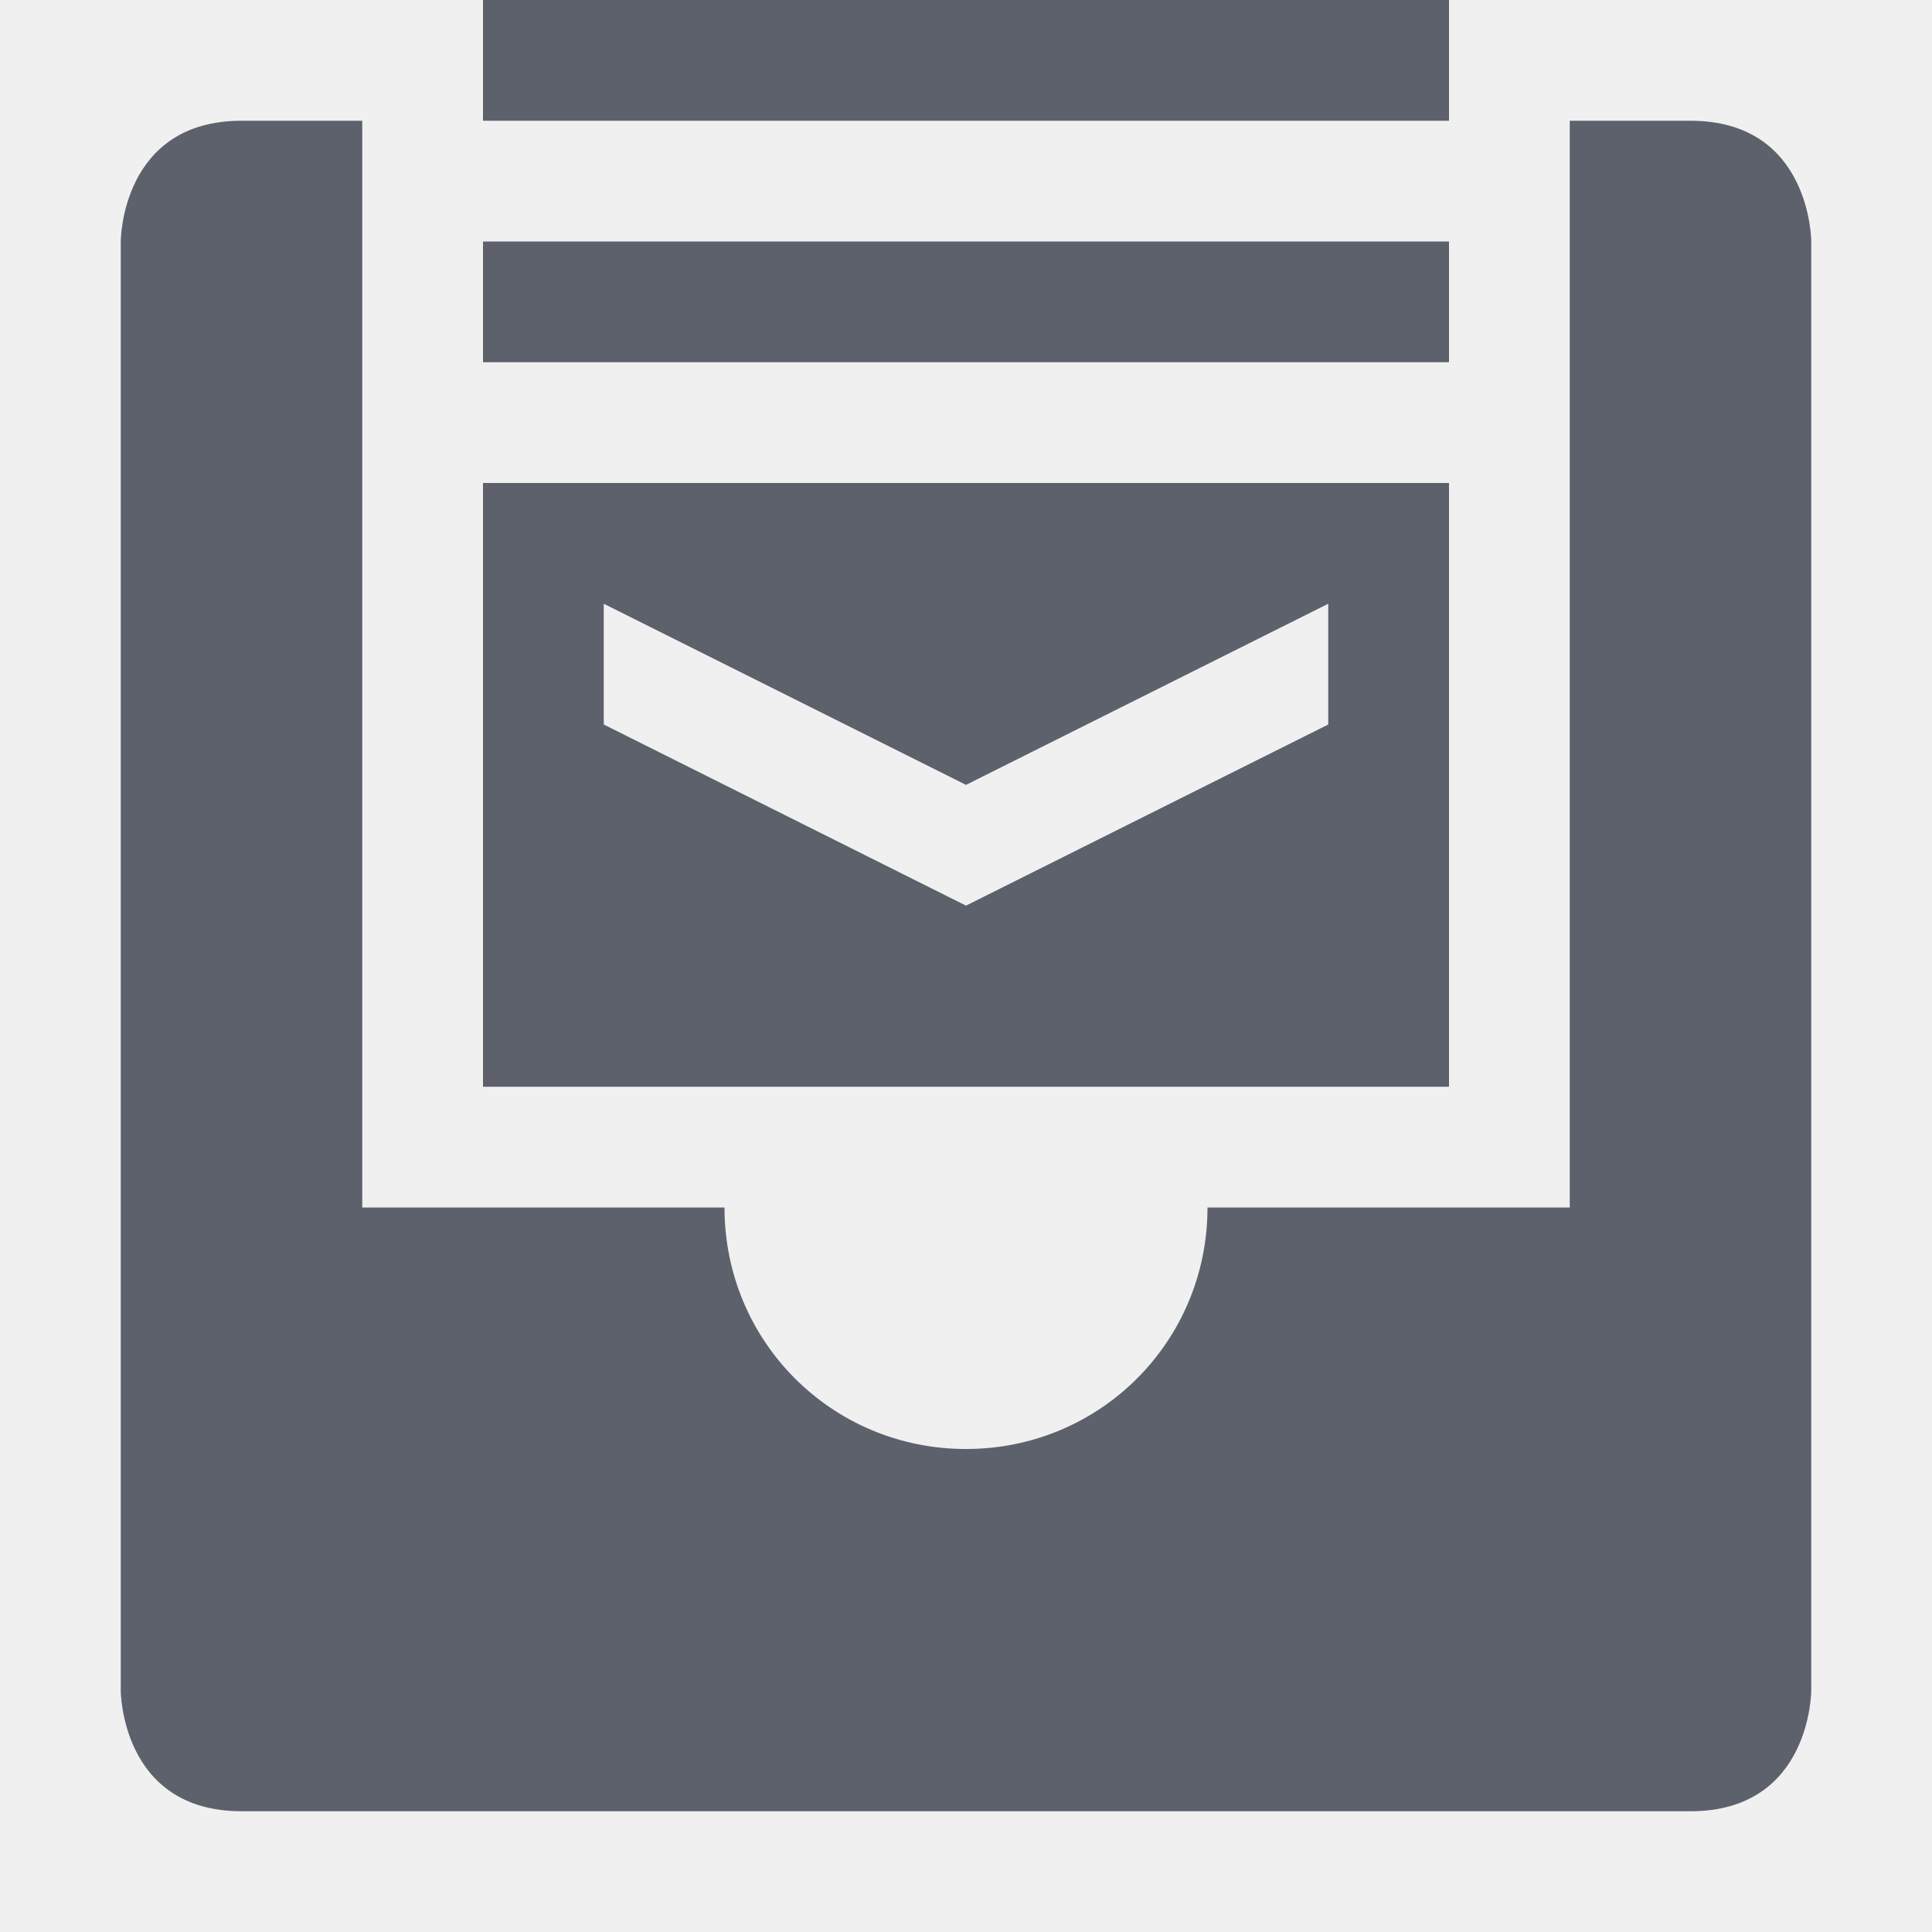
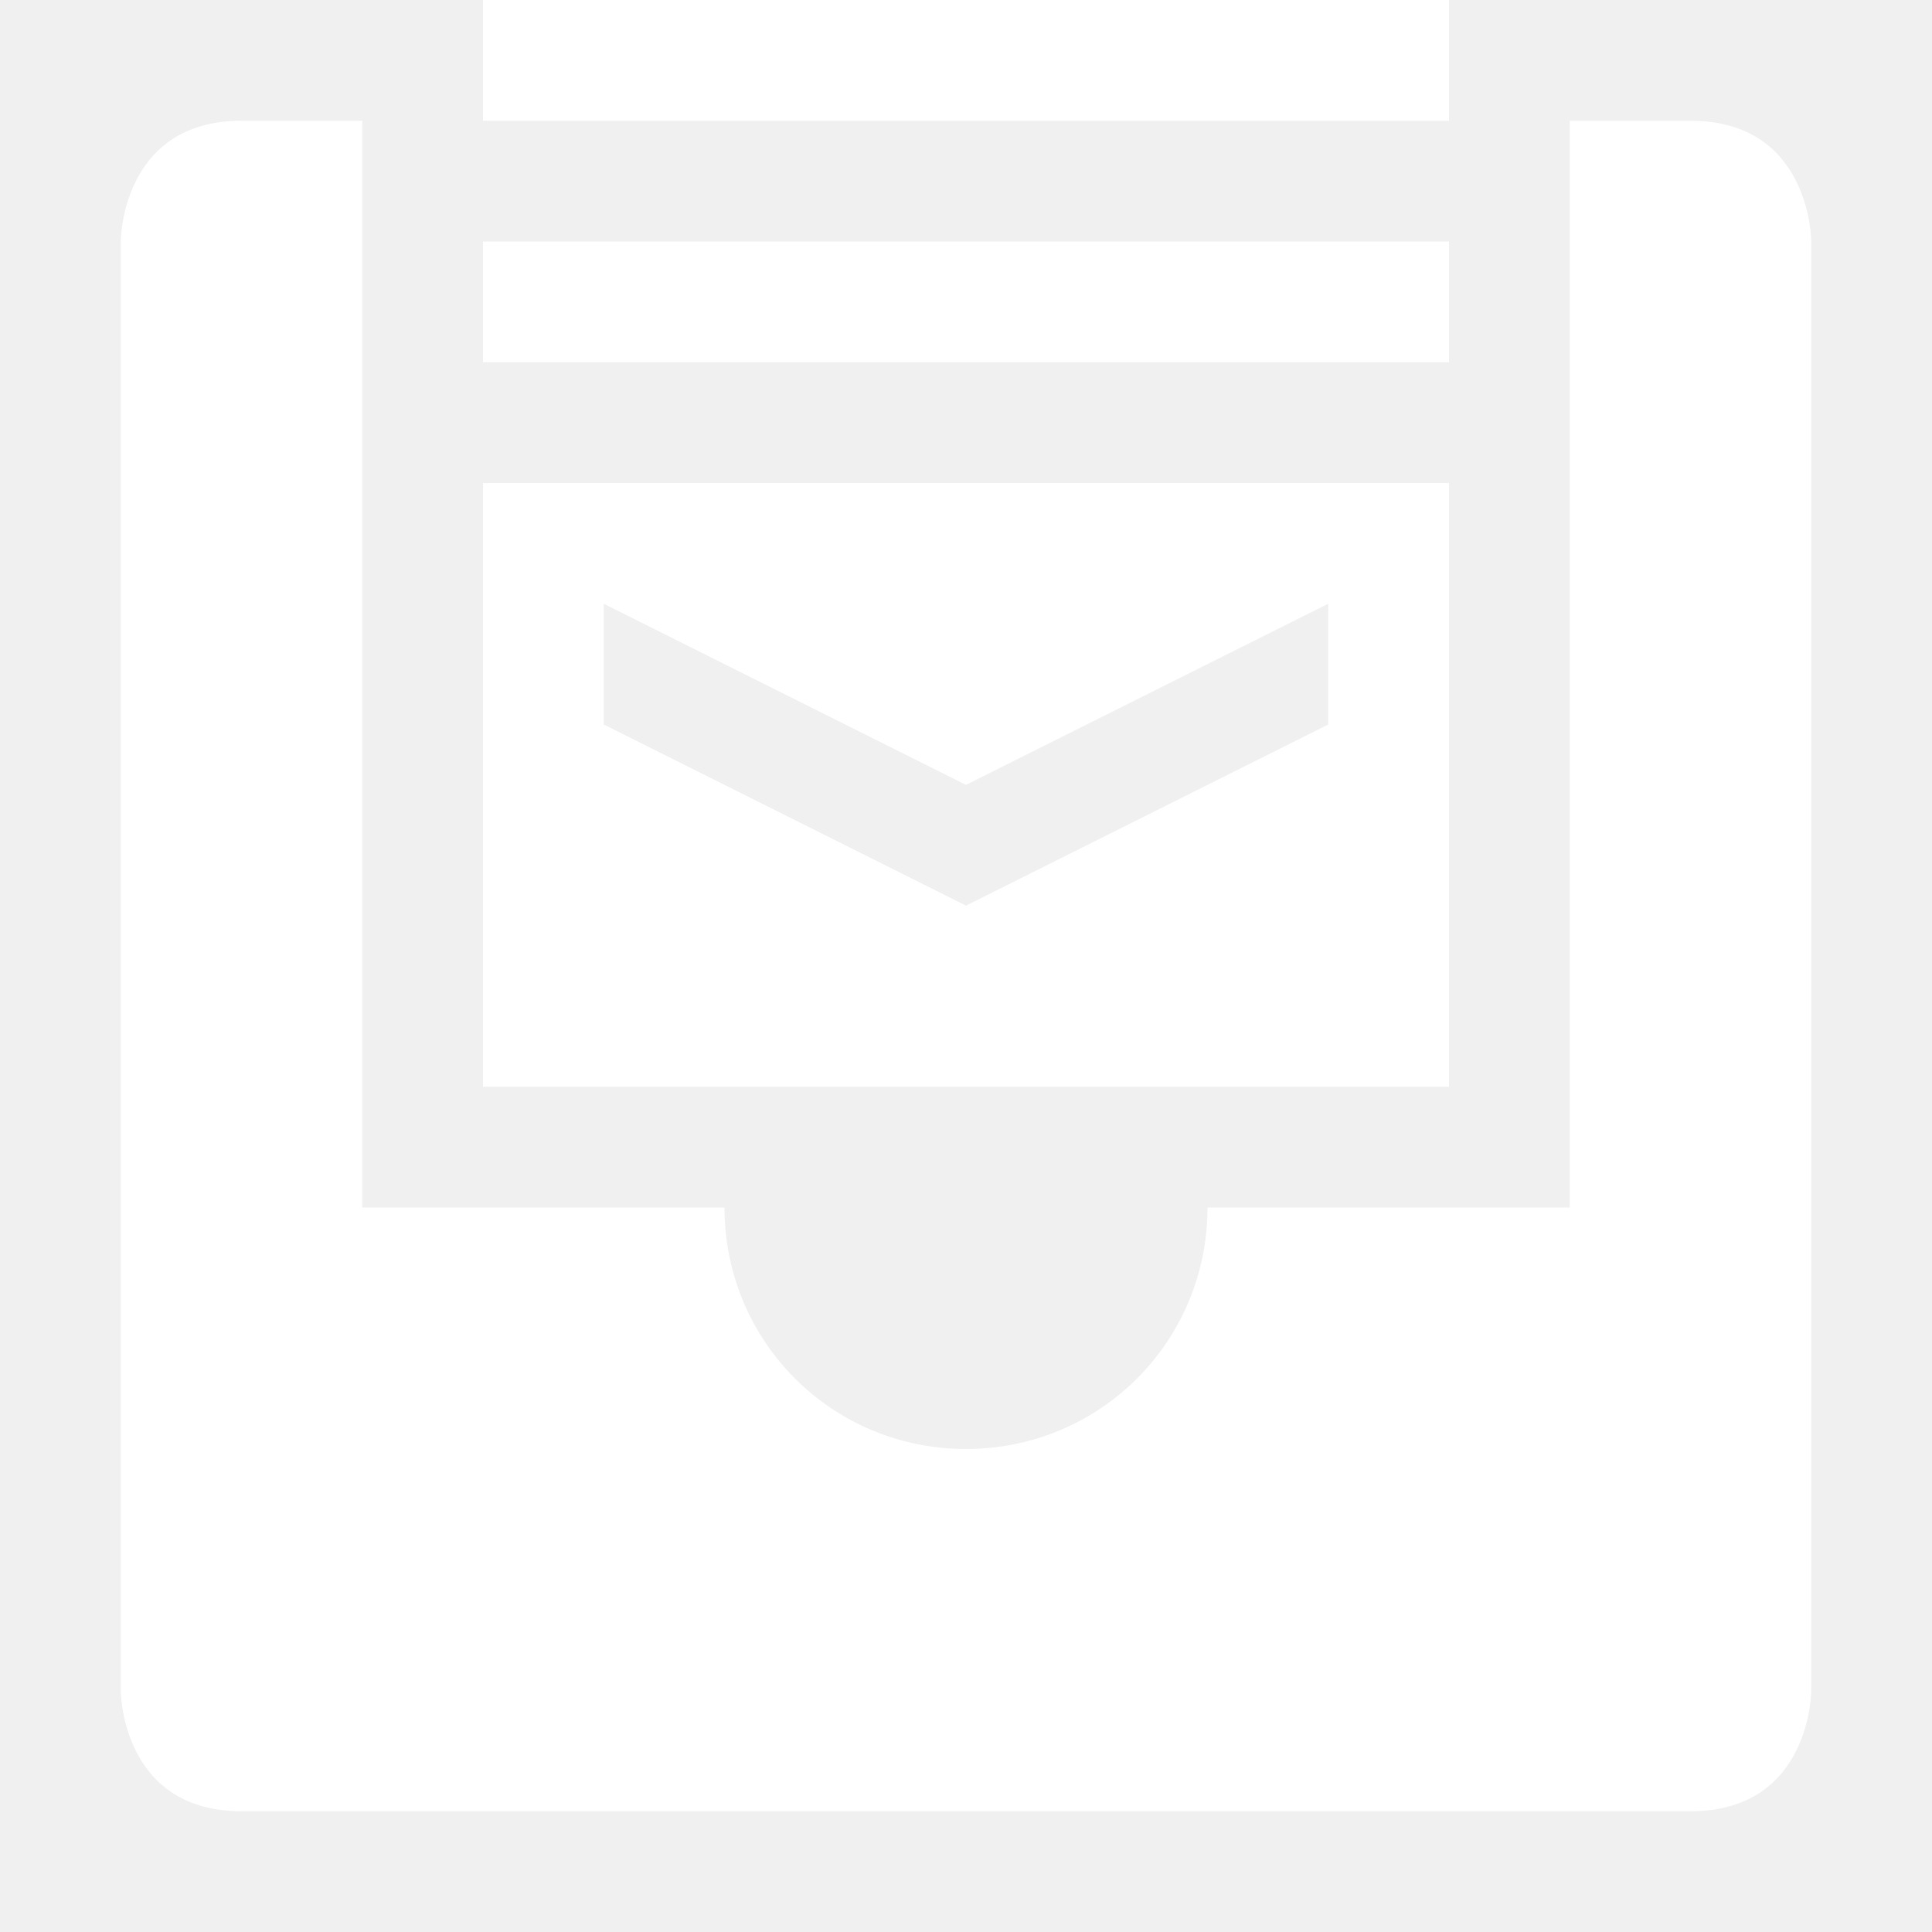
- <svg xmlns="http://www.w3.org/2000/svg" width="16" height="16" version="1.1">
-   <path style="fill:#5c616c" d="M 4,0 V 1 H 12 V 0 Z M 4,2 V 3 H 12 V 2 Z M 4,4 V 9 H 12 V 4 Z M 5,5 8,6.5 11,5 V 6 L 8,7.5 5,6 Z" />
-   <path style="fill:#5c616c" d="M 2,1 C 1,1 1,2 1,2 V 14 C 1,14 1,15 2,15 H 14 C 15,15 15,14 15,14 V 2 C 15,2 15,1 14,1 H 13 V 10 H 10 C 10,11.11 9.11,12 8,12 6.89,12 6,11.11 6,10 H 3 V 1 Z" />
+ <svg xmlns="http://www.w3.org/2000/svg" width="16" height="16" version="1.1" id="svg6">
+   <defs id="defs10" />
+   <path style="fill:#ffffff" d="M 4,0 V 1 H 12 V 0 Z M 4,2 V 3 H 12 V 2 Z M 4,4 V 9 H 12 V 4 Z M 5,5 8,6.5 11,5 V 6 L 8,7.5 5,6 Z" id="path2" />
+   <path style="fill:#ffffff" d="M 2,1 C 1,1 1,2 1,2 V 14 C 1,14 1,15 2,15 H 14 C 15,15 15,14 15,14 V 2 C 15,2 15,1 14,1 H 13 V 10 H 10 C 10,11.11 9.11,12 8,12 6.89,12 6,11.11 6,10 H 3 V 1 Z" id="path4" />
</svg>
